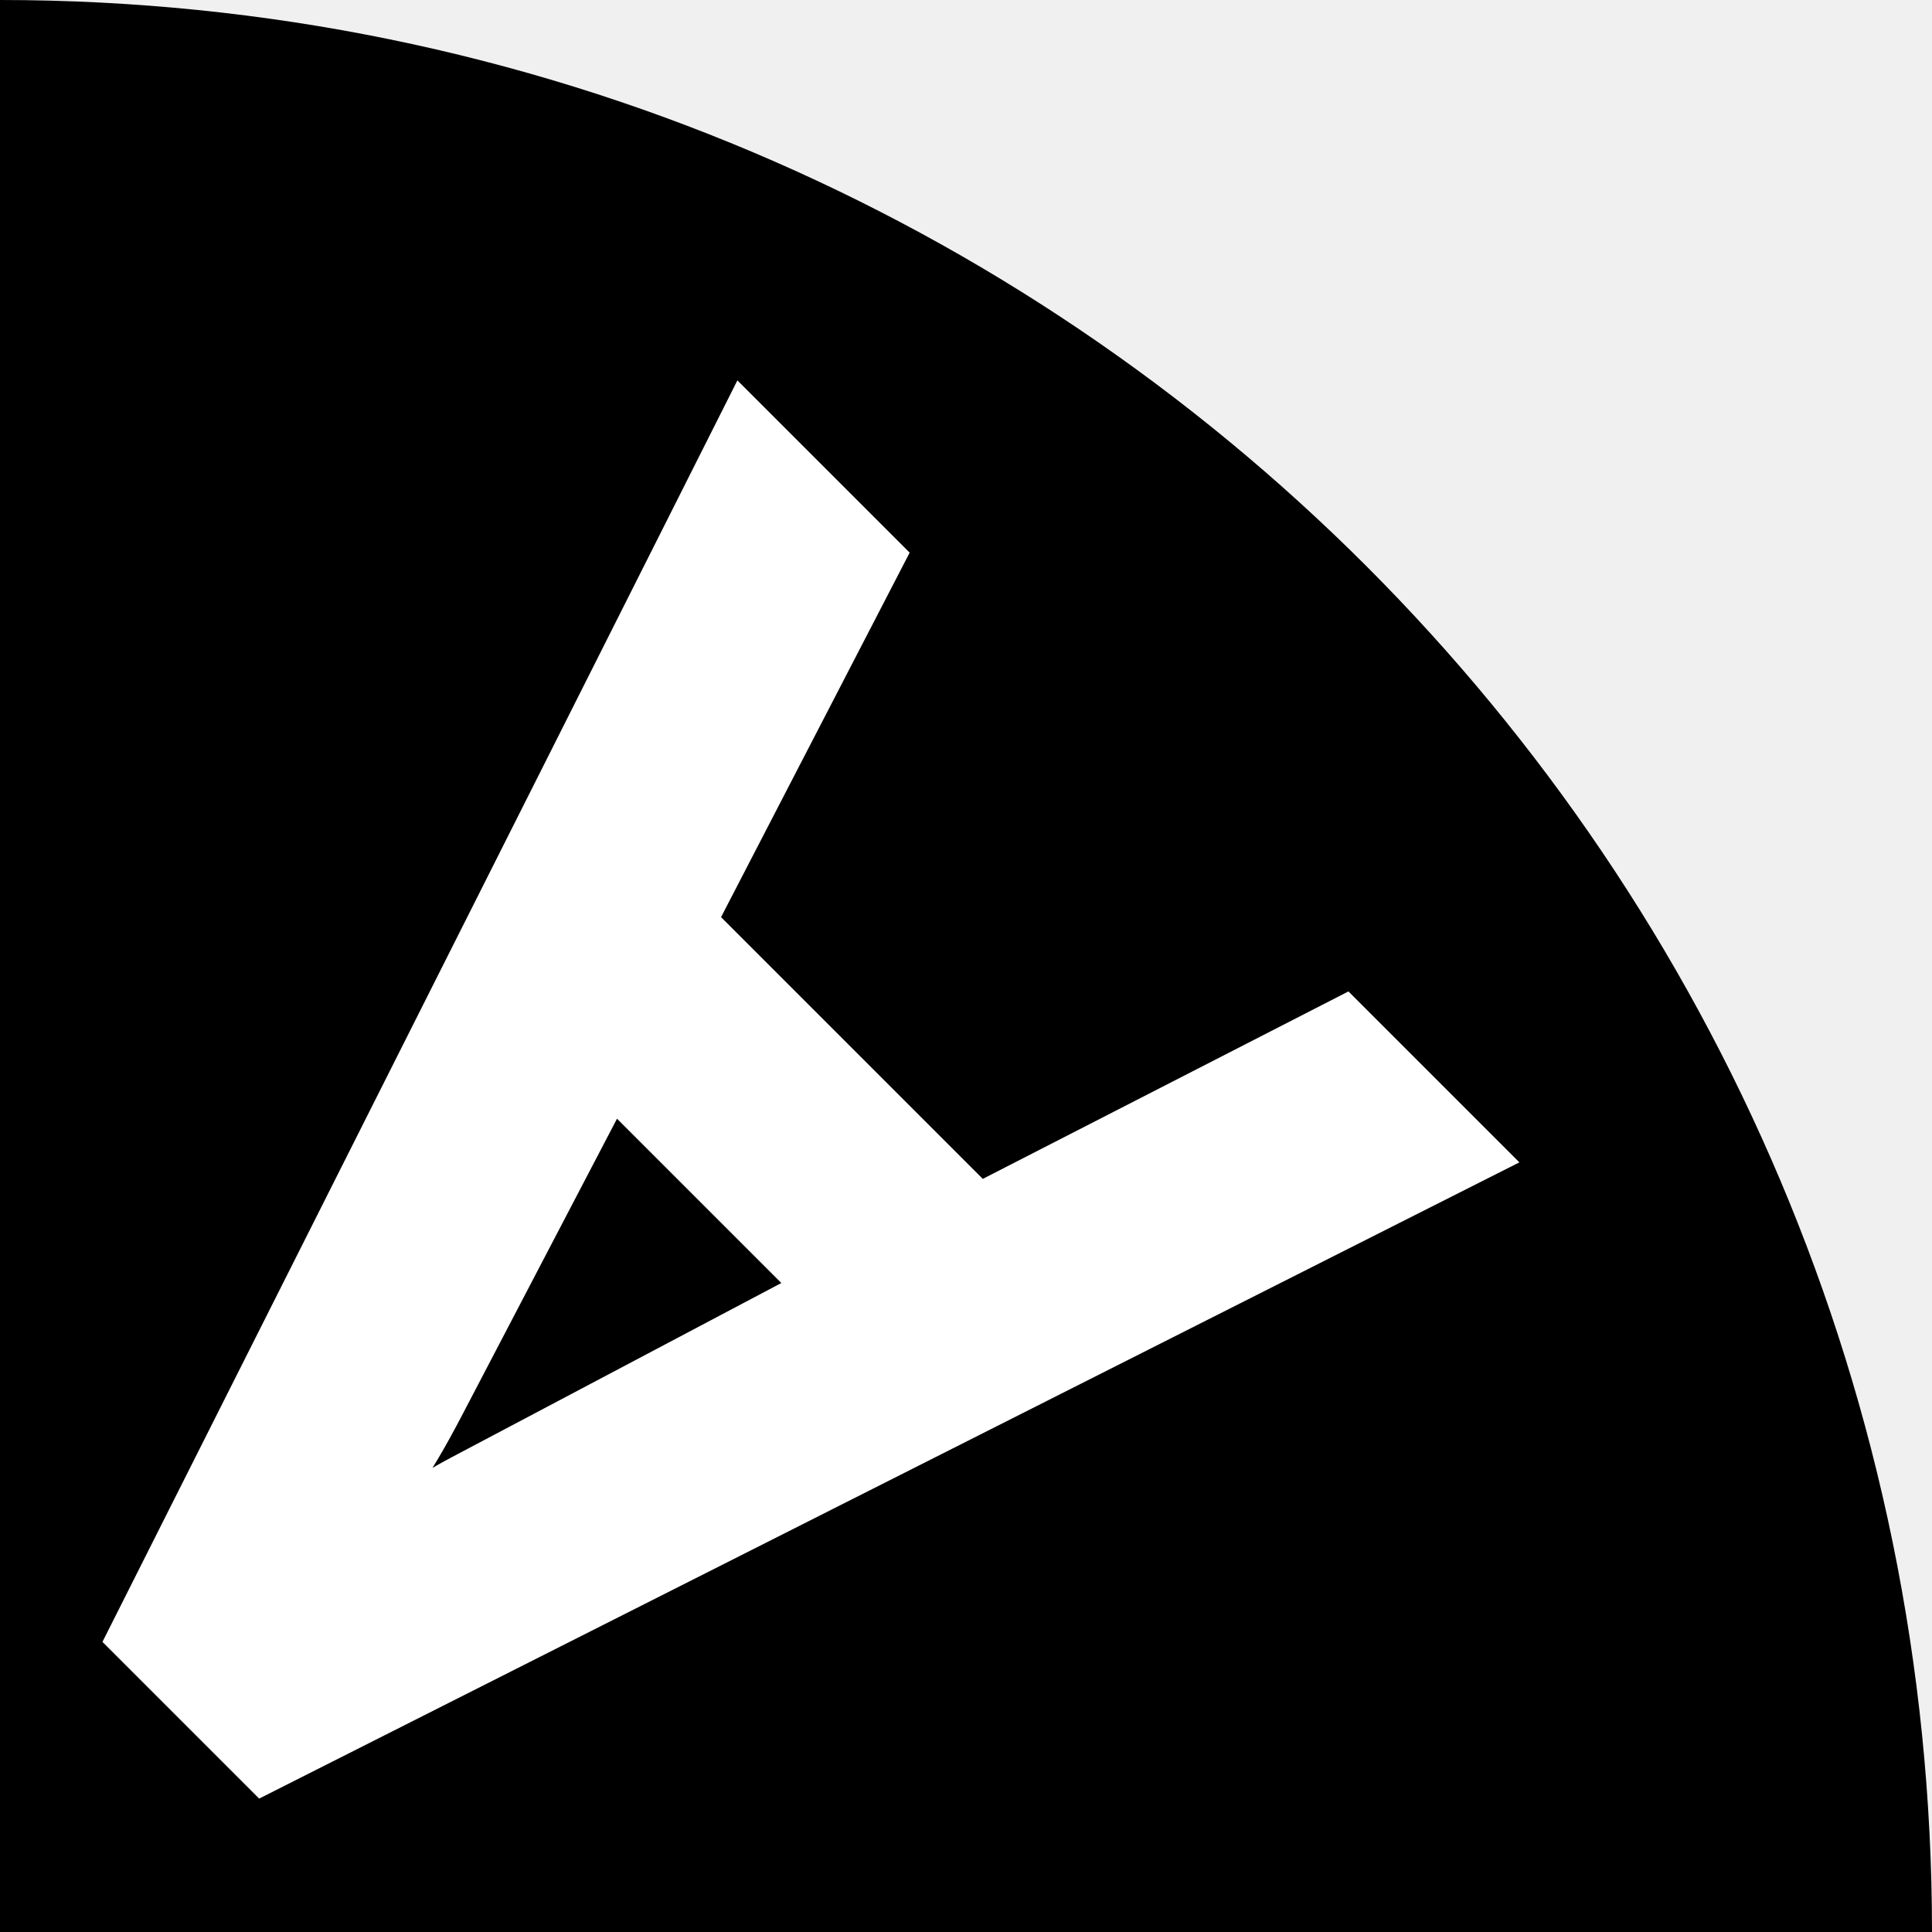
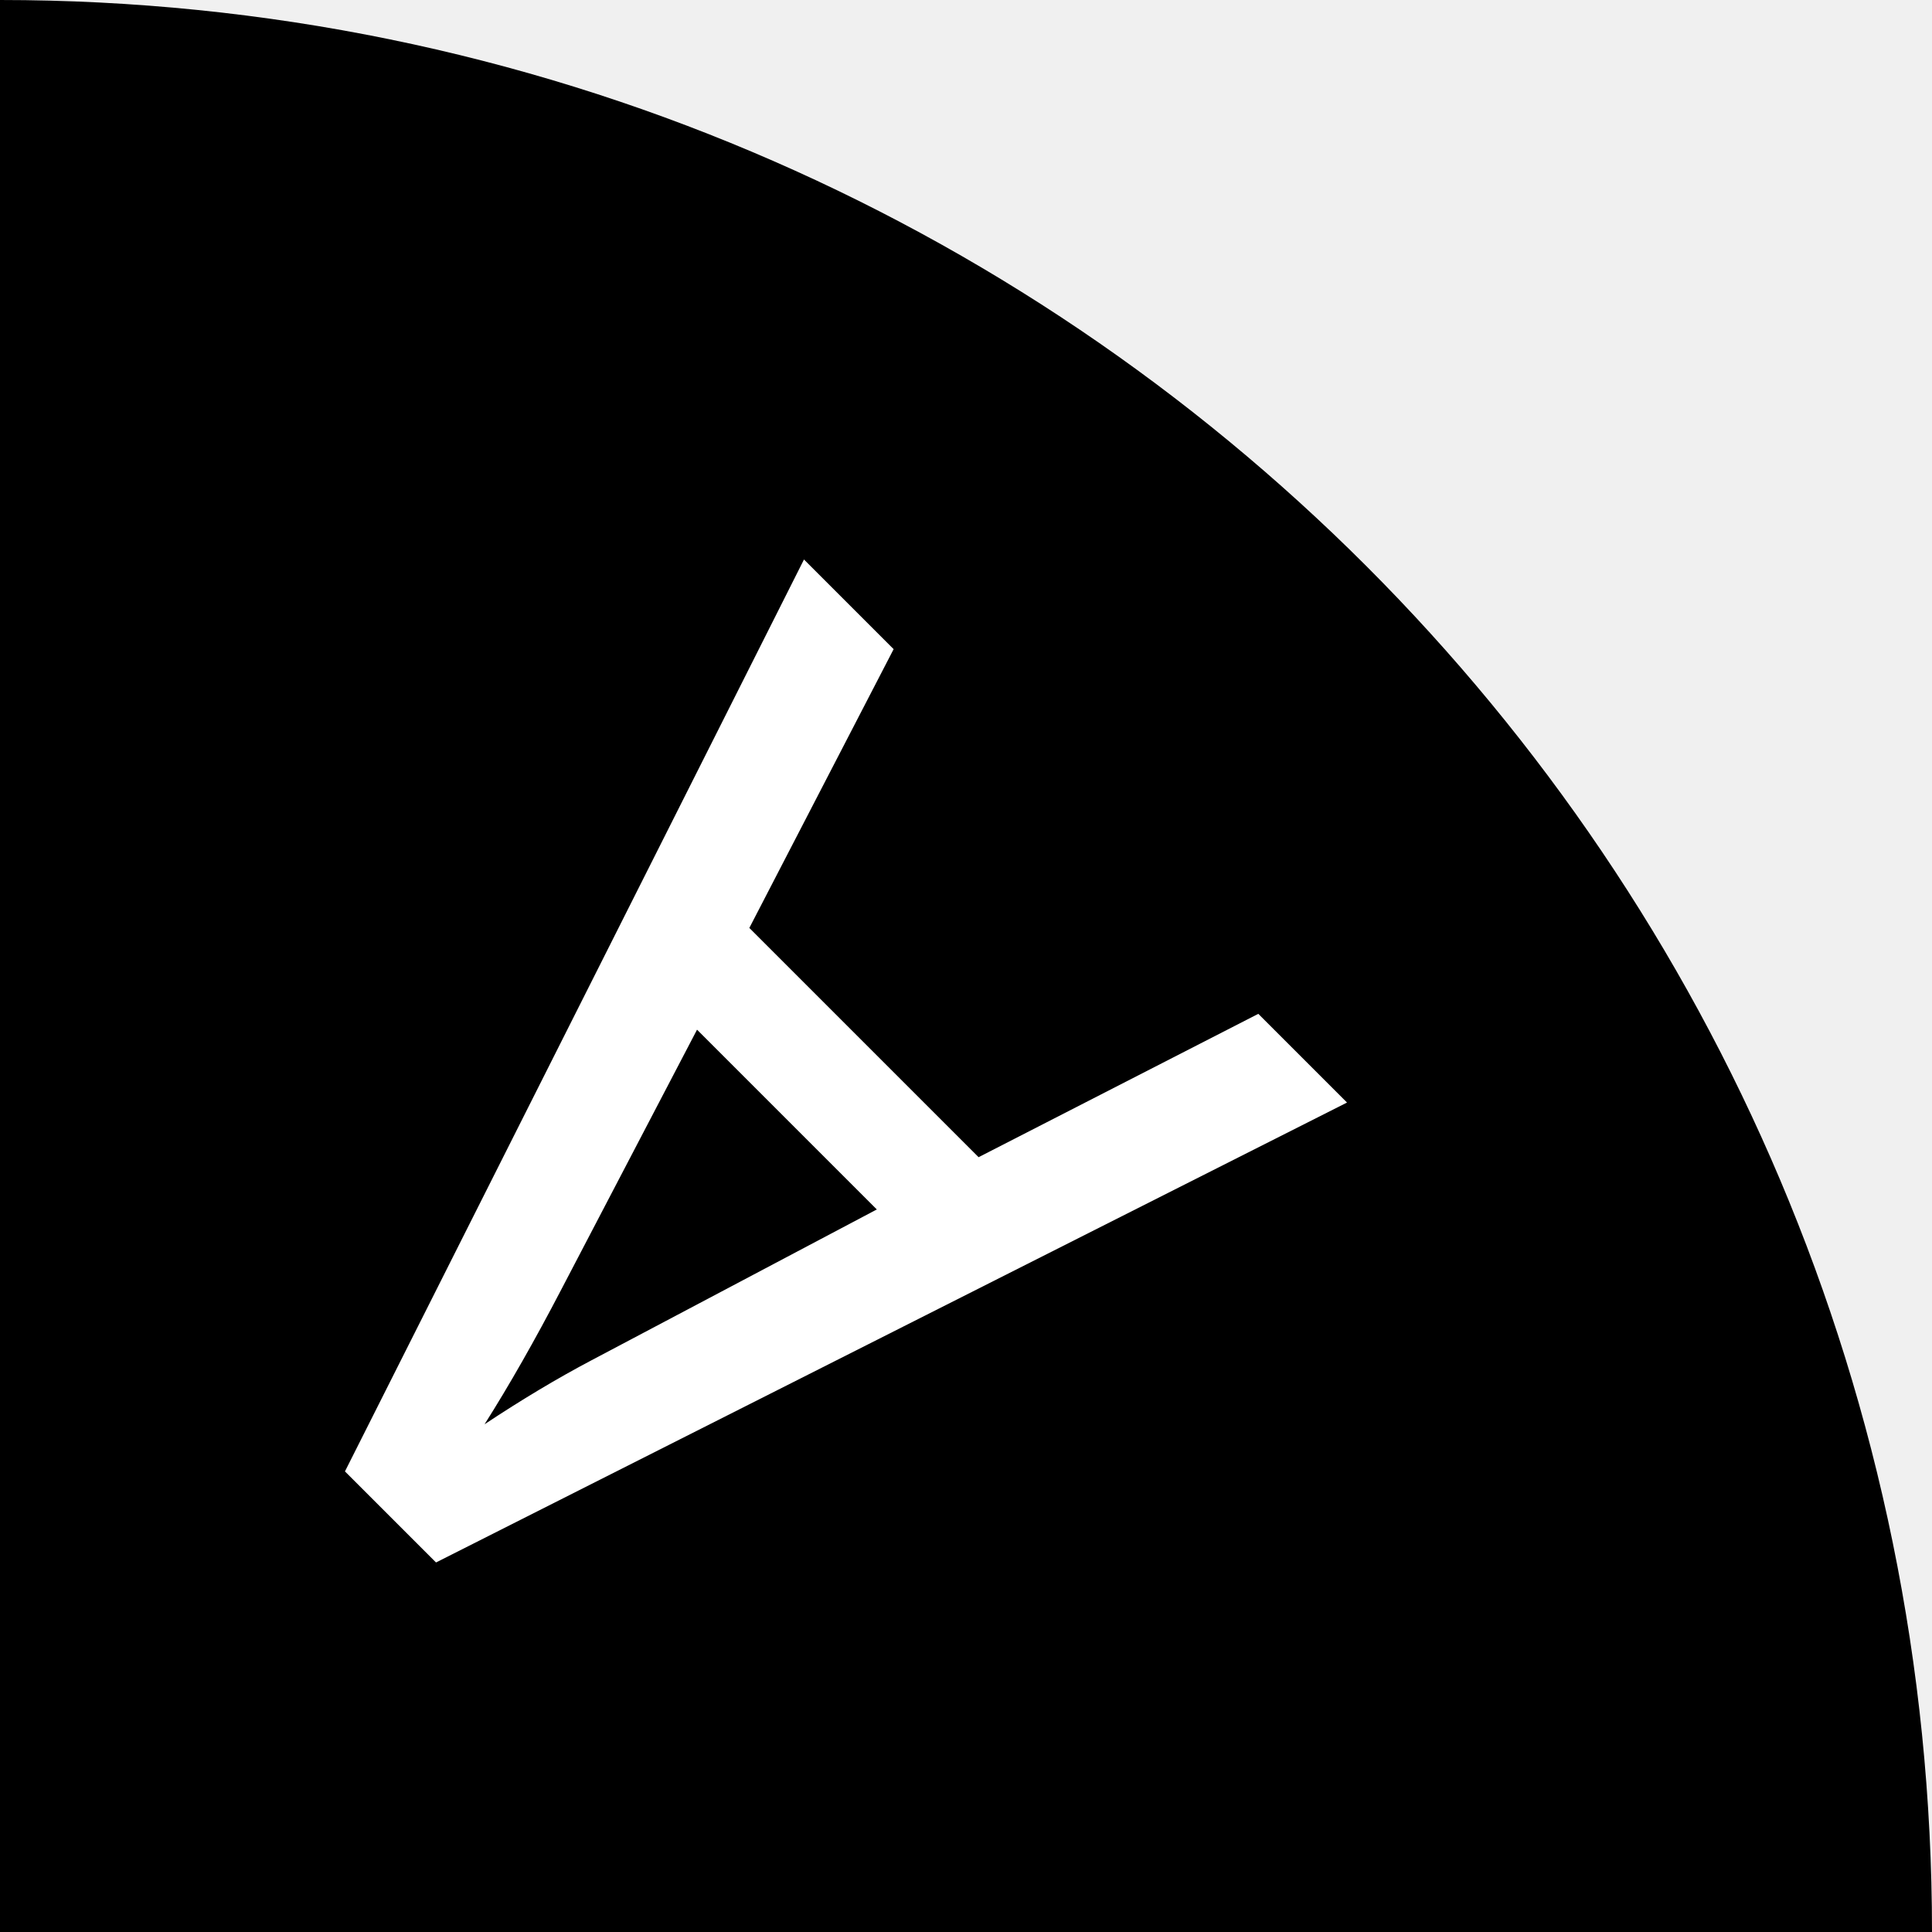
<svg xmlns="http://www.w3.org/2000/svg" width="100%" height="100%" viewBox="0 0 500 500" version="1.1" xml:space="preserve" style="fill-rule:evenodd;clip-rule:evenodd;stroke-linejoin:round;stroke-miterlimit:2;">
  <path d="M500,500c-0,-276.142 -223.858,-500 -500,-500l0,500l500,-0Z" style="fill:#000000;" />
  <g transform="matrix(-0.707107,-0.707107,0.707107,-0.707107,-378.44,1741.59)">
-     <text x="469.403px" y="1564.42px" style="fill:#FFFFFF;font-family:'Noto Mono', 'Noto Sans Mono';font-weight:700;font-size:457.578px;">A</text>
+     <text x="615px" y="1450" font-size="350" font-weight="600" dominant-baseline="middle" text-anchor="middle" style="fill:#FFFFFF;font-family:'Noto Mono', 'Noto Sans Mono'">A</text>
  </g>
</svg>
